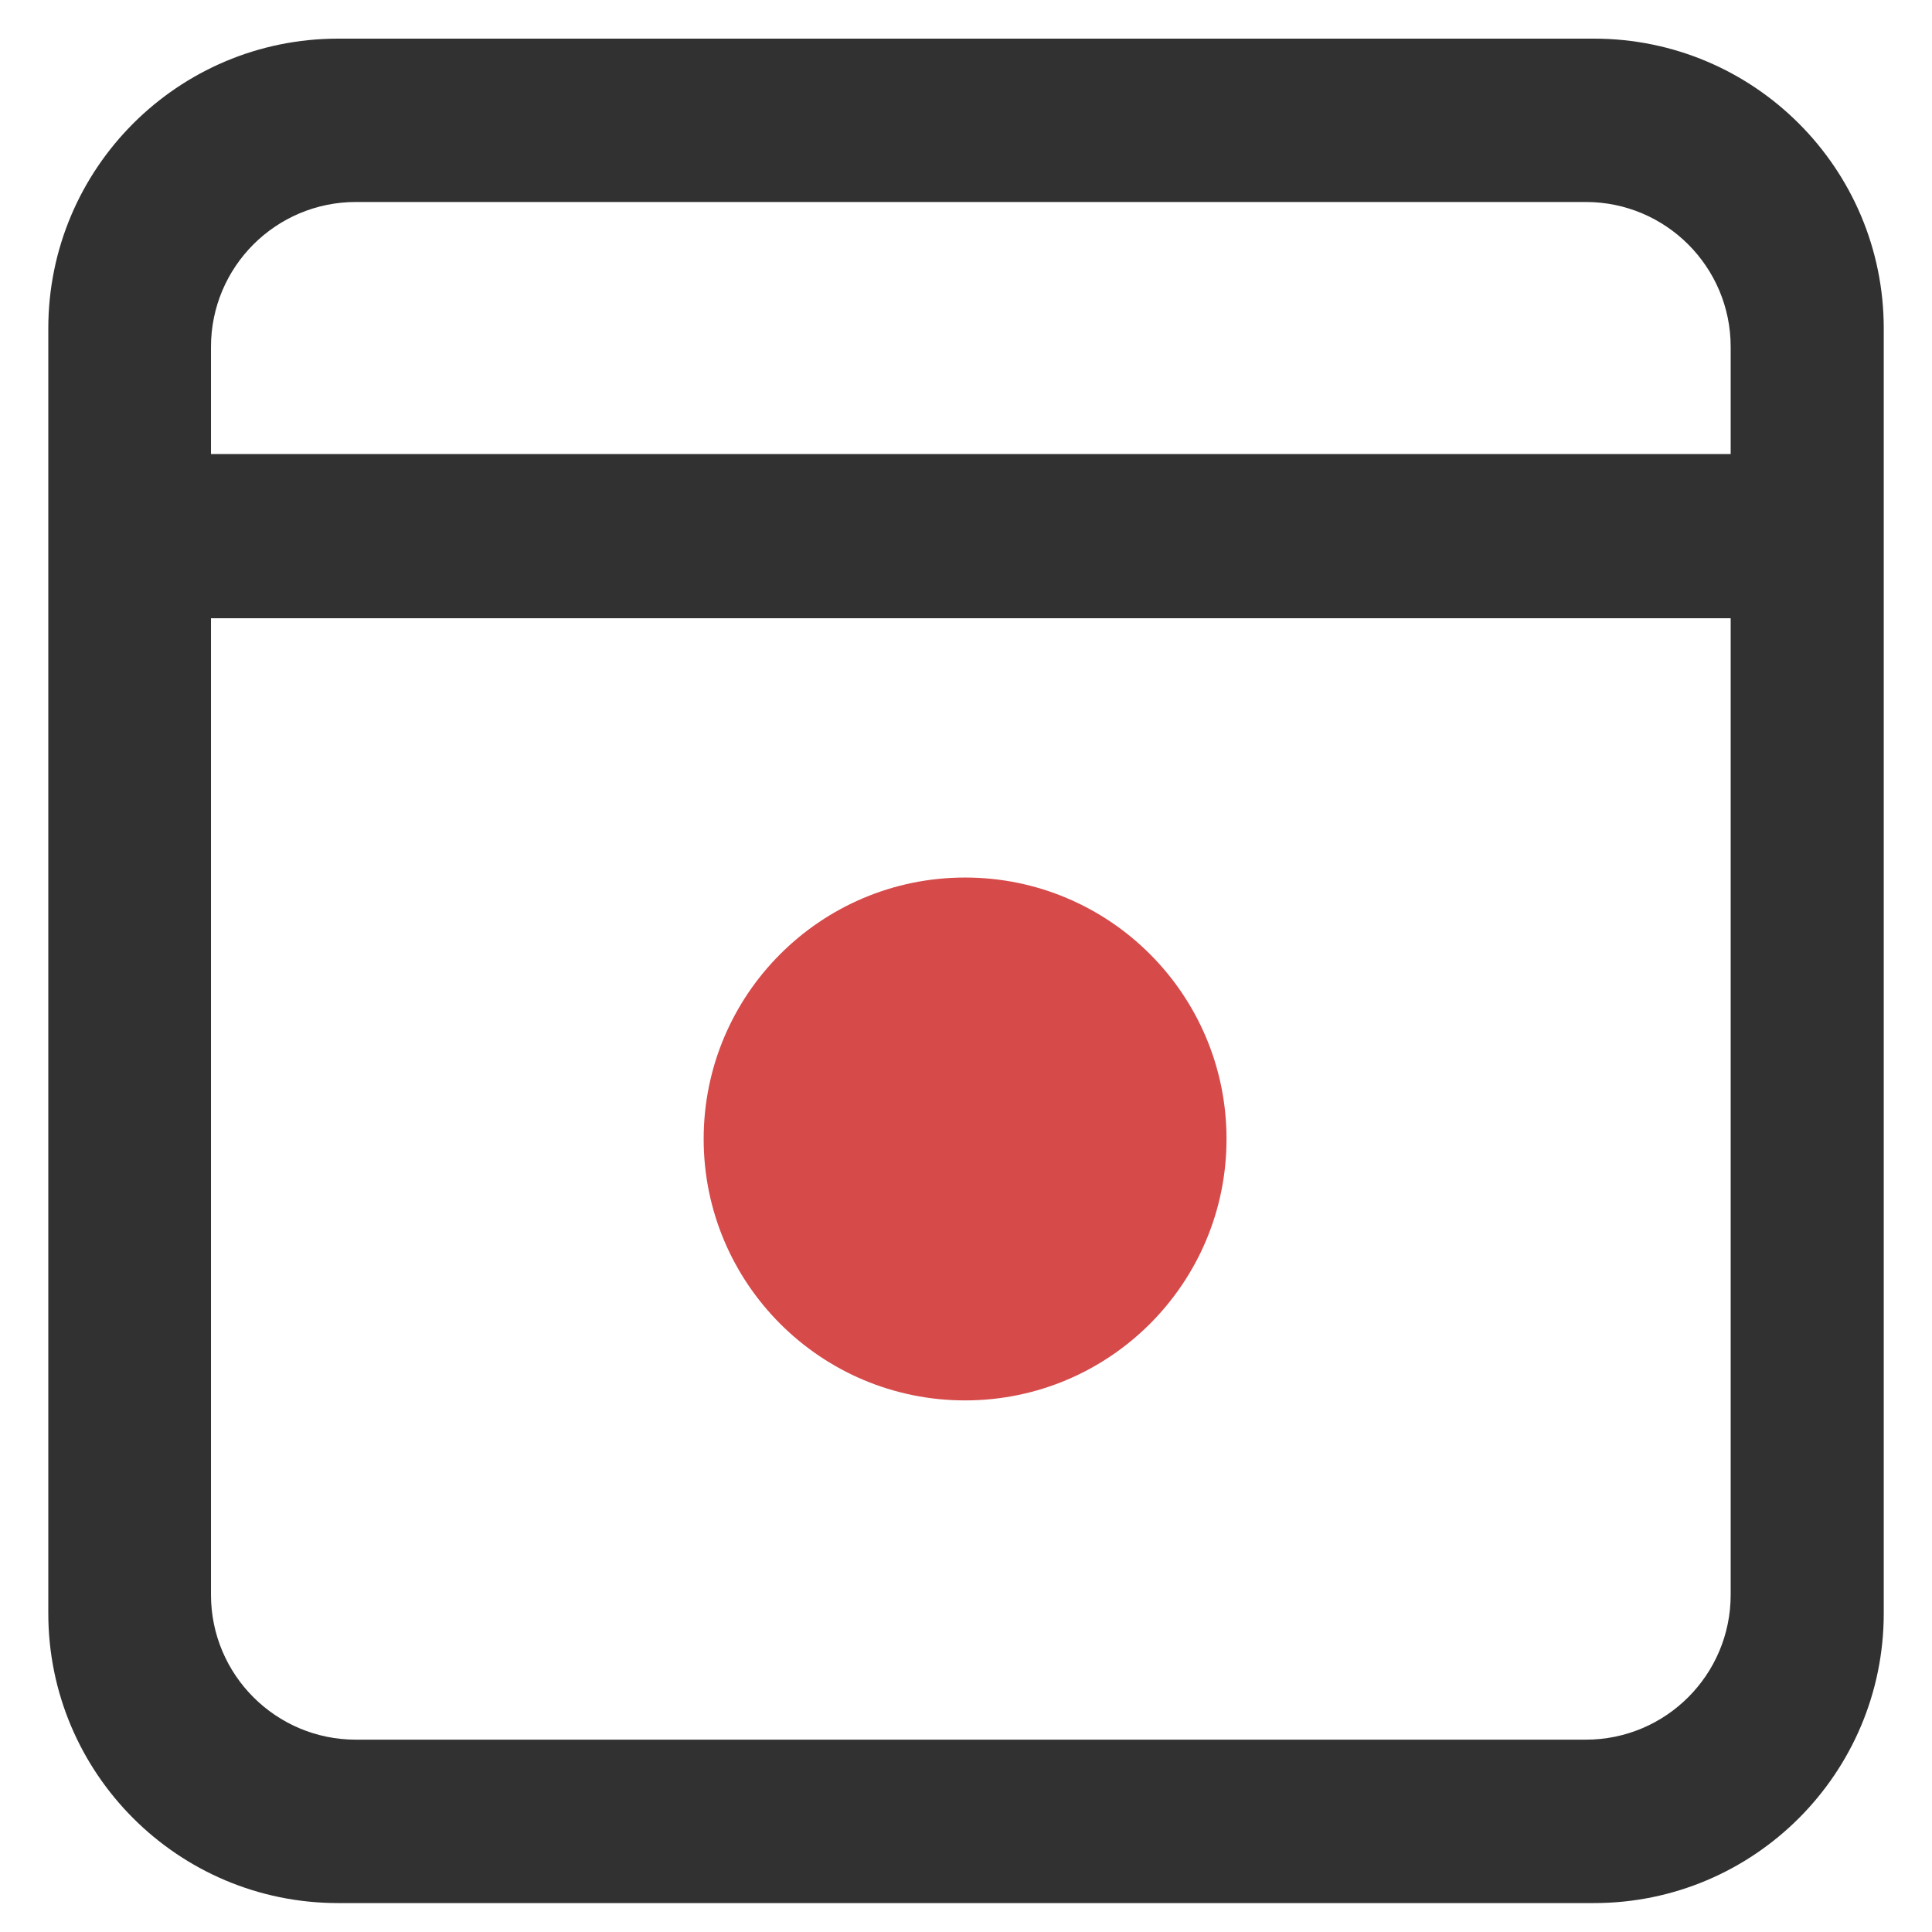
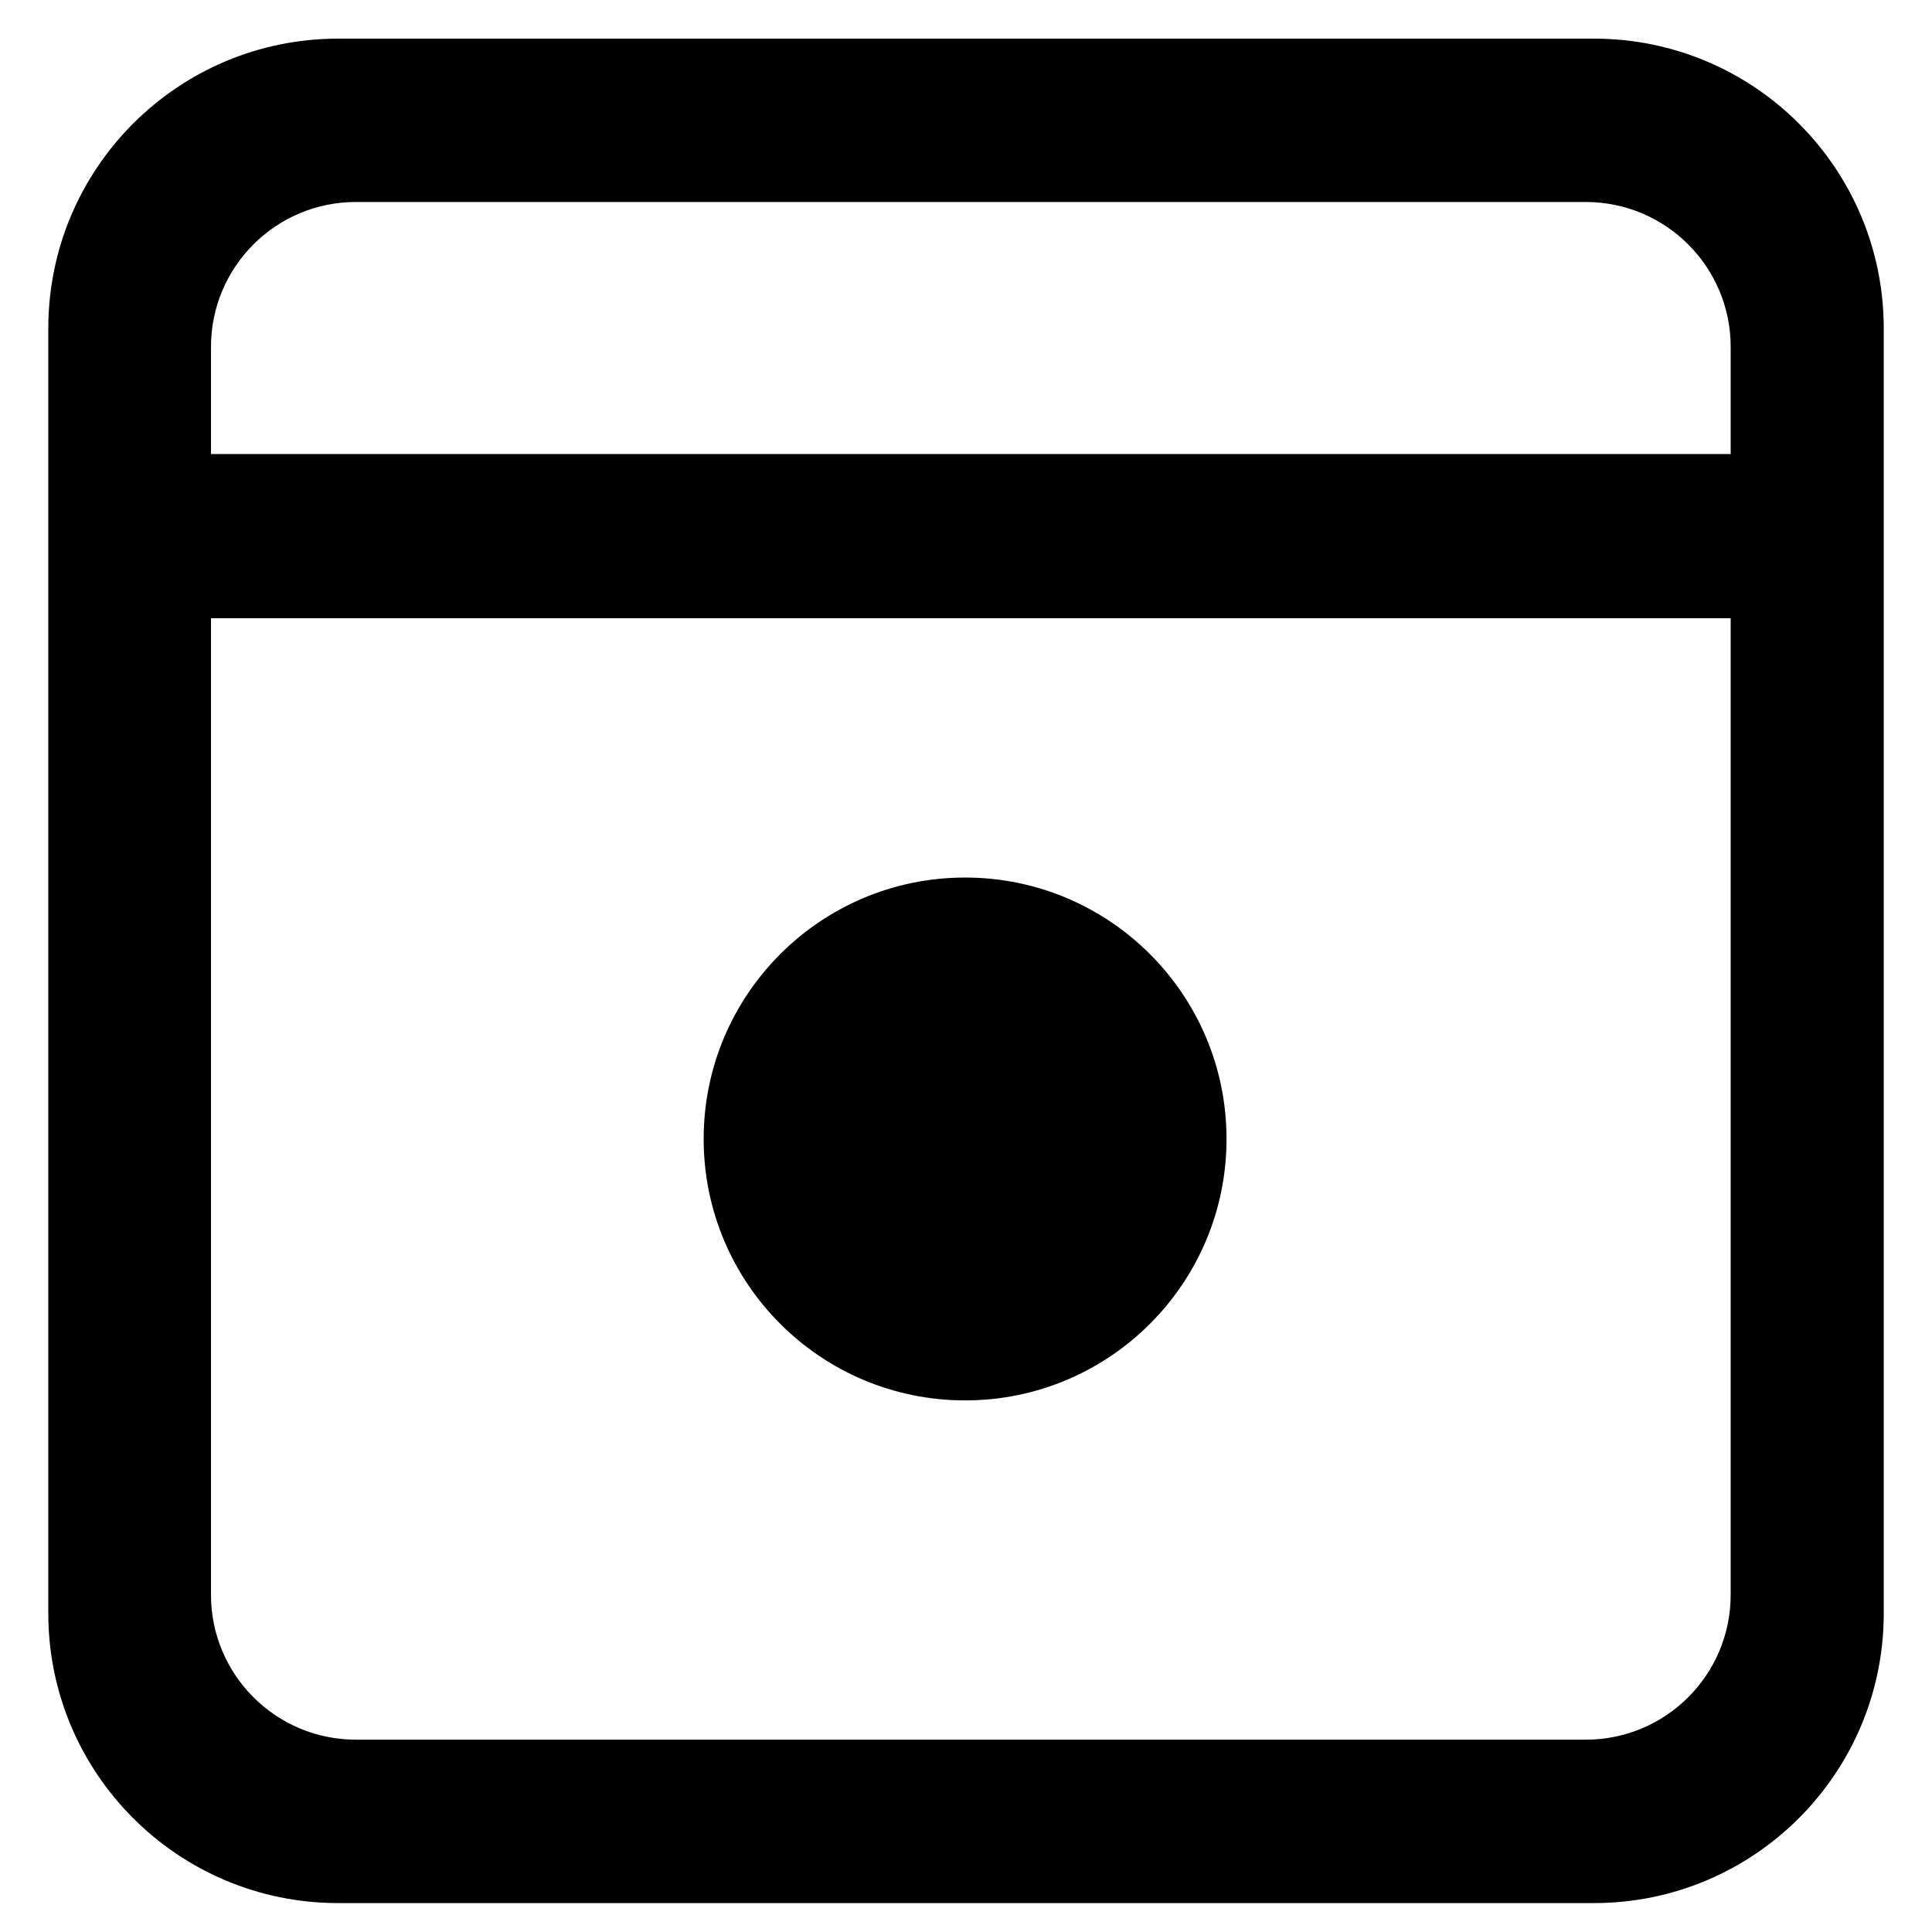
<svg xmlns="http://www.w3.org/2000/svg" viewBox="0 0 200 200">
-   <defs>
-     <style>
-       .cls-1 {
-         fill: #313131;
-         fill-rule: evenodd;
-       }
- 
-       .cls-2 {
-         fill: #d64a4a;
-       }
-     </style>
-   </defs>
  <path class="cls-1" d="M165.005,197.006H35a30,30,0,0,1-30-30V34A30,30,0,0,1,35,4H165.005a30,30,0,0,1,30,30V167.006A30,30,0,0,1,165.005,197.006ZM21.841,165.09a15,15,0,0,0,15,15H164.159a15,15,0,0,0,15-15V64H21.841V165.09ZM164.159,20.91H36.841a15,15,0,0,0-15,15V47H179.159V35.91A15,15,0,0,0,164.159,20.91Z" />
  <circle class="cls-2" cx="99.906" cy="117.906" r="27.063" />
</svg>
